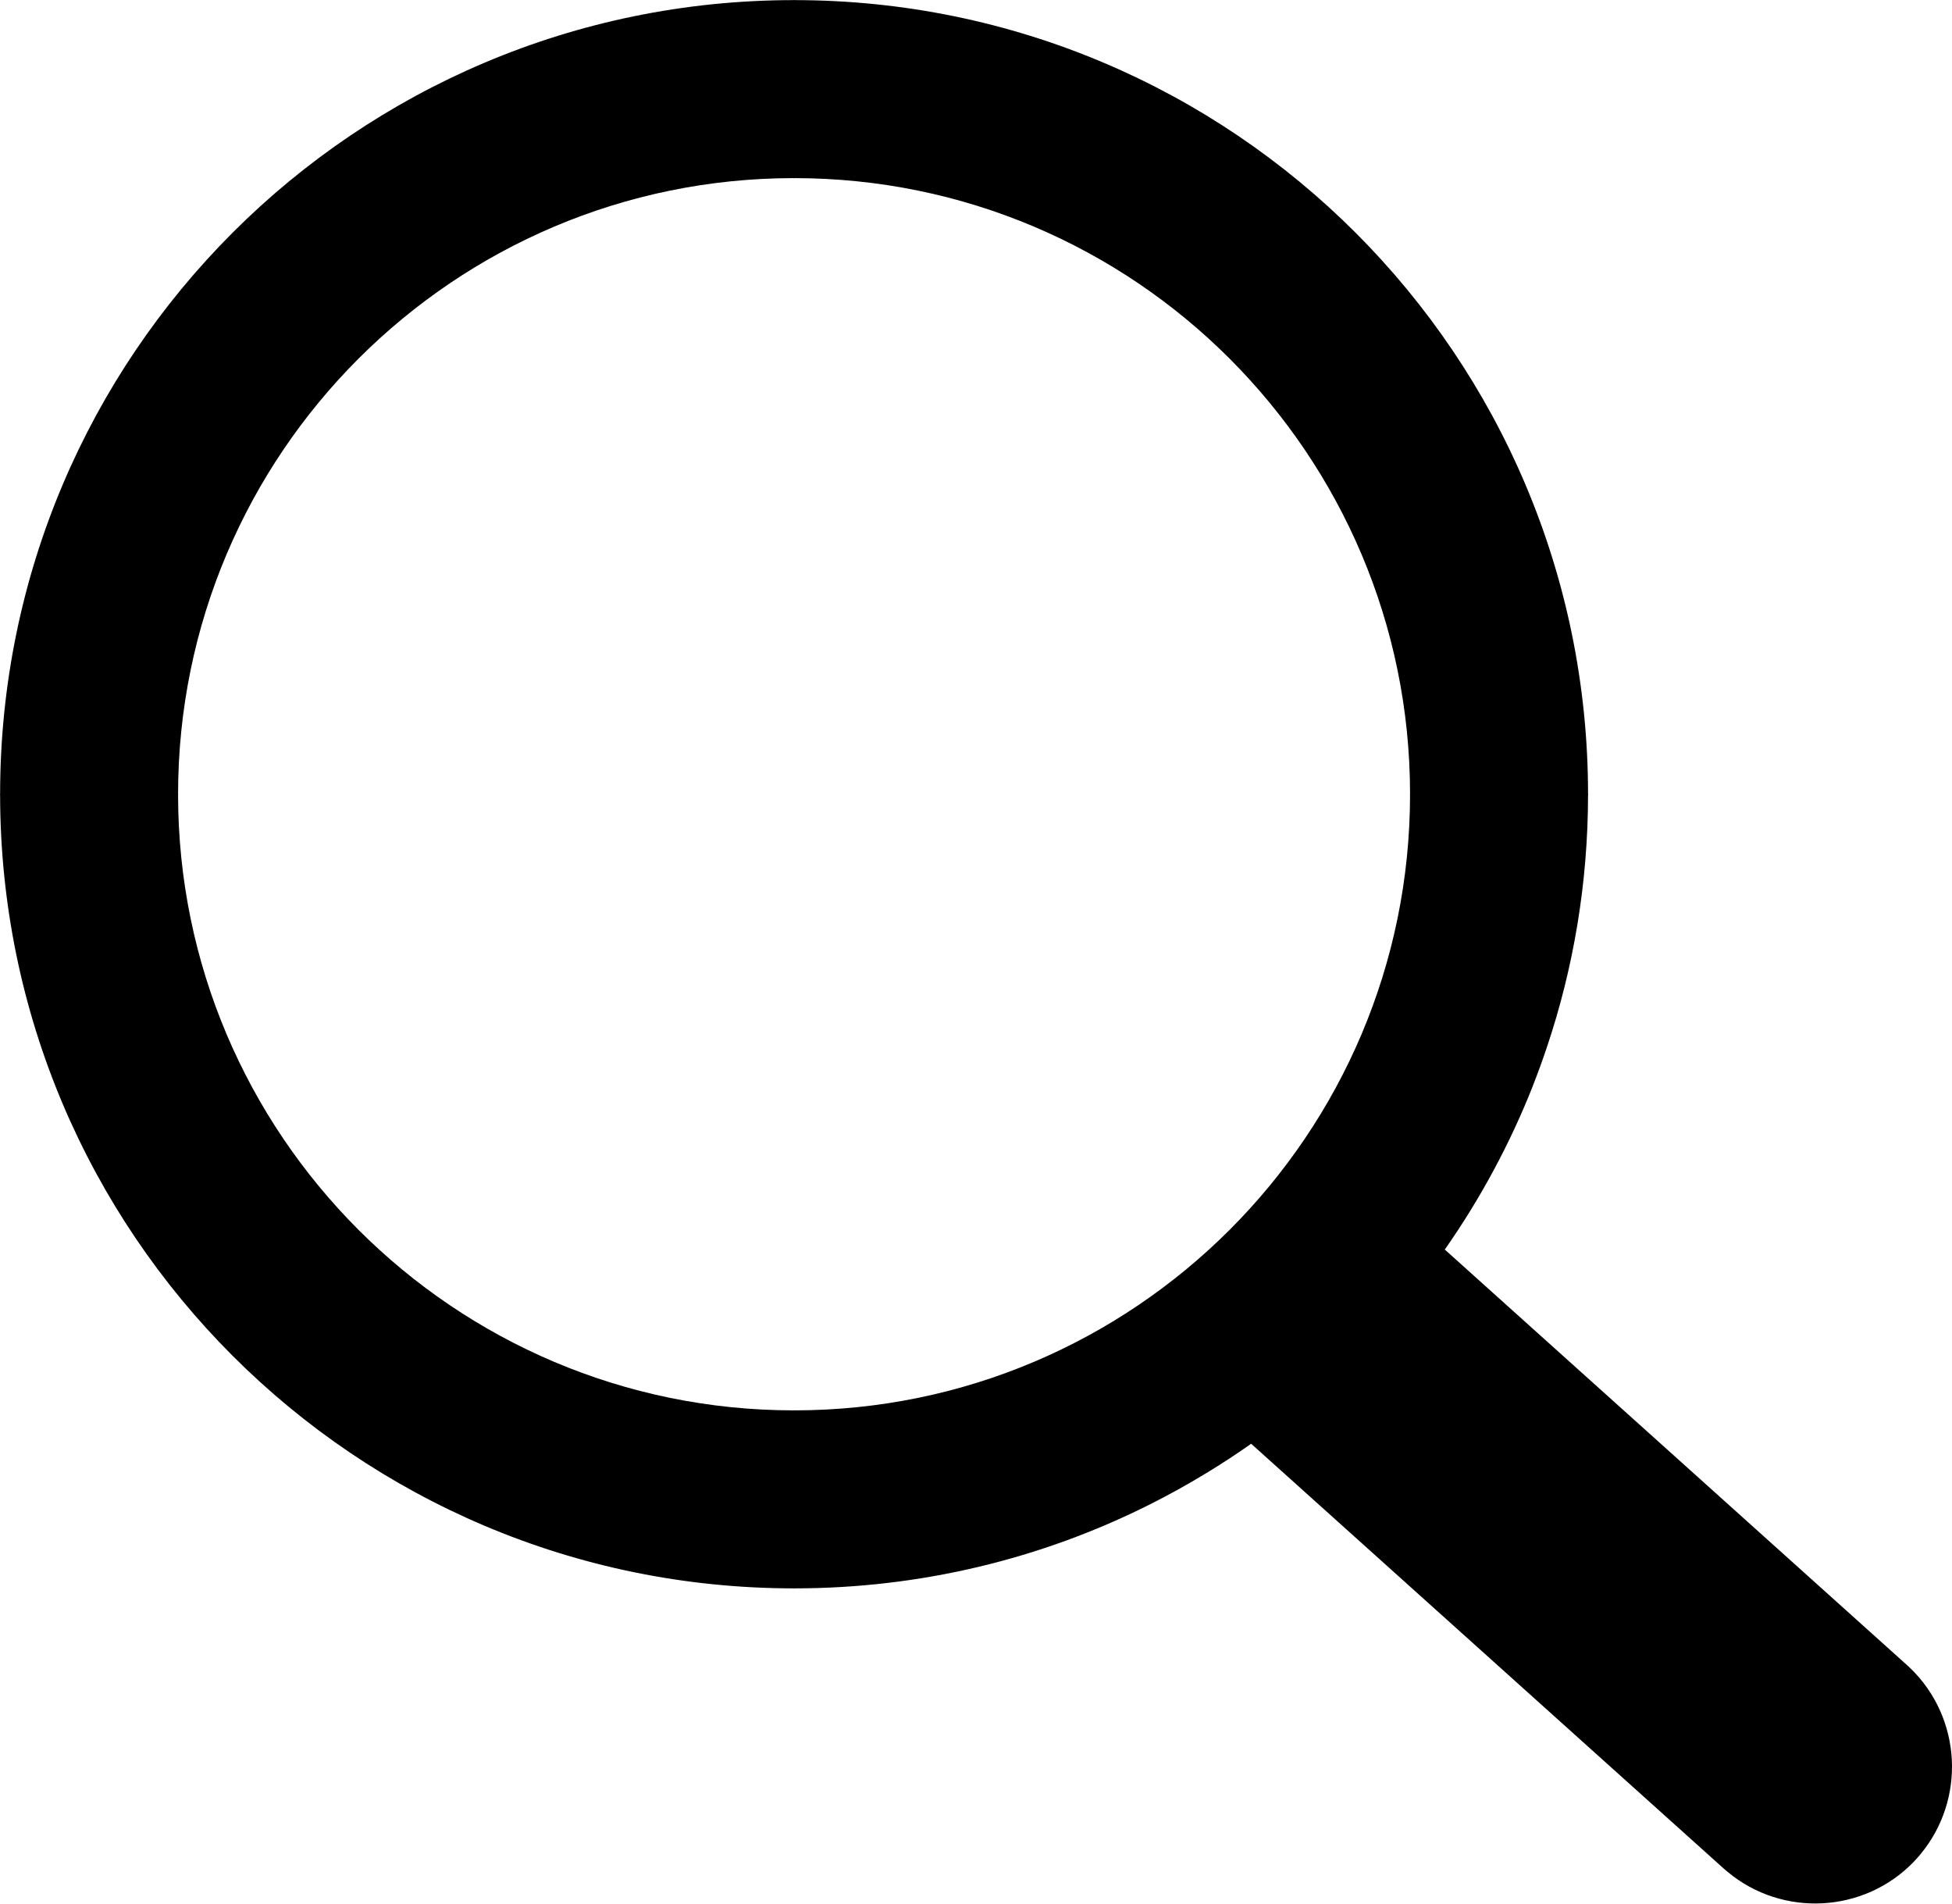
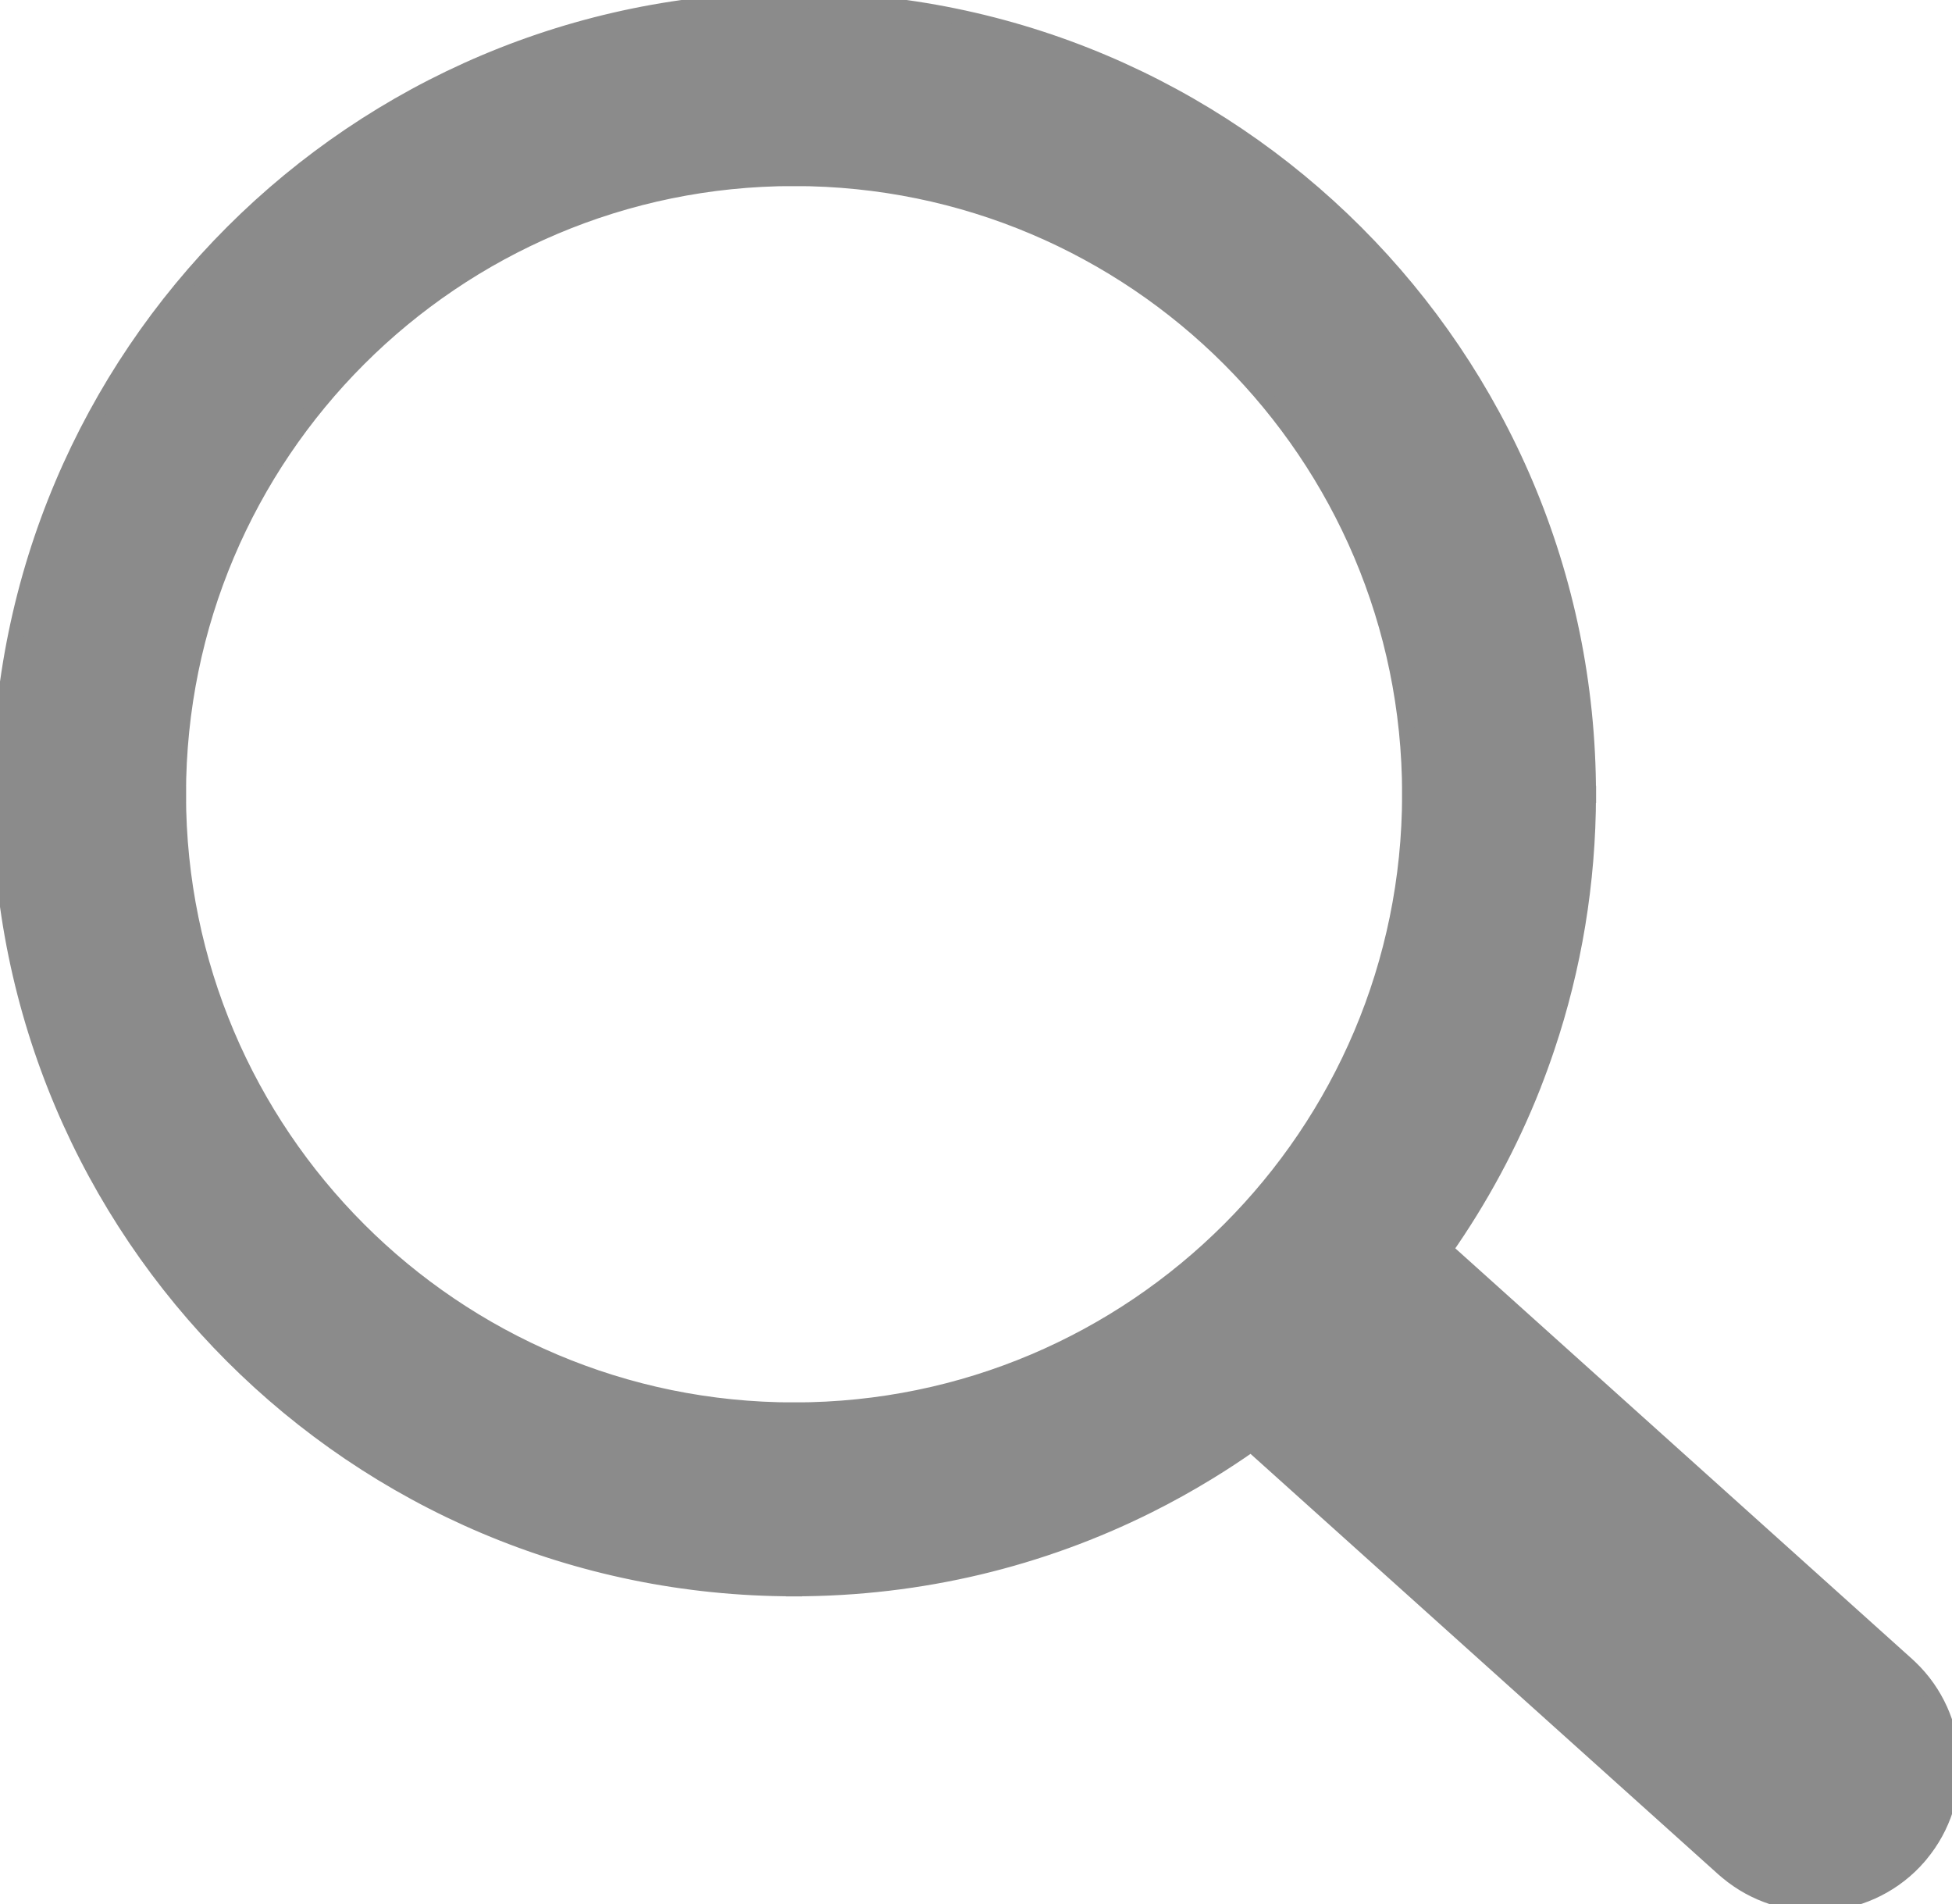
<svg xmlns="http://www.w3.org/2000/svg" version="1.1" id="Layer_1" x="0px" y="0px" width="122.879px" height="119.799px" viewBox="0 0 122.879 119.799" enable-background="new 0 0 122.879 119.799" xml:space="preserve">
  <g>
-     <path d="M49.988,0h0.016v0.007C63.803,0.011,76.298,5.608,85.34,14.652c9.027,9.031,14.619,21.515,14.628,35.303h0.007v0.033v0.04 h-0.007c-0.005,5.557-0.917,10.905-2.594,15.892c-0.281,0.837-0.575,1.641-0.877,2.409v0.007c-1.446,3.66-3.315,7.12-5.547,10.307 l29.082,26.139l0.018,0.016l0.157,0.146l0.011,0.011c1.642,1.563,2.536,3.656,2.649,5.78c0.11,2.1-0.543,4.248-1.979,5.971 l-0.011,0.016l-0.175,0.203l-0.035,0.035l-0.146,0.16l-0.016,0.021c-1.565,1.642-3.654,2.534-5.78,2.646 c-2.097,0.111-4.247-0.54-5.971-1.978l-0.015-0.011l-0.204-0.175l-0.029-0.024L78.761,90.865c-0.88,0.62-1.778,1.209-2.687,1.765 c-1.233,0.755-2.51,1.466-3.813,2.115c-6.699,3.342-14.269,5.222-22.272,5.222v0.007h-0.016v-0.007 c-13.799-0.004-26.296-5.601-35.338-14.645C5.605,76.291,0.016,63.805,0.007,50.021H0v-0.033v-0.016h0.007 c0.004-13.799,5.601-26.296,14.645-35.338C23.683,5.608,36.167,0.016,49.955,0.007V0H49.988L49.988,0z M50.004,11.21v0.007h-0.016 h-0.033V11.21c-10.686,0.007-20.372,4.35-27.384,11.359C15.56,29.578,11.213,39.274,11.21,49.973h0.007v0.016v0.033H11.21 c0.007,10.686,4.347,20.367,11.359,27.381c7.009,7.012,16.705,11.359,27.403,11.361v-0.007h0.016h0.033v0.007 c10.686-0.007,20.368-4.348,27.382-11.359c7.011-7.009,11.358-16.702,11.36-27.4h-0.006v-0.016v-0.033h0.006 c-0.006-10.686-4.35-20.372-11.358-27.384C70.396,15.56,60.703,11.213,50.004,11.21L50.004,11.21z" />
+     <path fill="#8B8B8B" stroke="#8B8B8B" d="M49.988,0h0.016v0.007C63.803,0.011,76.298,5.608,85.34,14.652c9.027,9.031,14.619,21.515,14.628,35.303h0.007v0.033v0.04 h-0.007c-0.005,5.557-0.917,10.905-2.594,15.892c-0.281,0.837-0.575,1.641-0.877,2.409v0.007c-1.446,3.66-3.315,7.12-5.547,10.307 l29.082,26.139l0.018,0.016l0.157,0.146l0.011,0.011c1.642,1.563,2.536,3.656,2.649,5.78c0.11,2.1-0.543,4.248-1.979,5.971 l-0.011,0.016l-0.175,0.203l-0.035,0.035l-0.146,0.16l-0.016,0.021c-1.565,1.642-3.654,2.534-5.78,2.646 c-2.097,0.111-4.247-0.54-5.971-1.978l-0.015-0.011l-0.204-0.175l-0.029-0.024L78.761,90.865c-0.88,0.62-1.778,1.209-2.687,1.765 c-1.233,0.755-2.51,1.466-3.813,2.115c-6.699,3.342-14.269,5.222-22.272,5.222v0.007h-0.016v-0.007 c-13.799-0.004-26.296-5.601-35.338-14.645C5.605,76.291,0.016,63.805,0.007,50.021H0v-0.033v-0.016h0.007 c0.004-13.799,5.601-26.296,14.645-35.338C23.683,5.608,36.167,0.016,49.955,0.007V0H49.988L49.988,0z M50.004,11.21v0.007h-0.016 h-0.033V11.21c-10.686,0.007-20.372,4.35-27.384,11.359C15.56,29.578,11.213,39.274,11.21,49.973h0.007v0.016v0.033H11.21 c0.007,10.686,4.347,20.367,11.359,27.381c7.009,7.012,16.705,11.359,27.403,11.361v-0.007h0.016h0.033v0.007 c10.686-0.007,20.368-4.348,27.382-11.359c7.011-7.009,11.358-16.702,11.36-27.4h-0.006v-0.016v-0.033h0.006 c-0.006-10.686-4.35-20.372-11.358-27.384C70.396,15.56,60.703,11.213,50.004,11.21L50.004,11.21z" />
  </g>
</svg>
